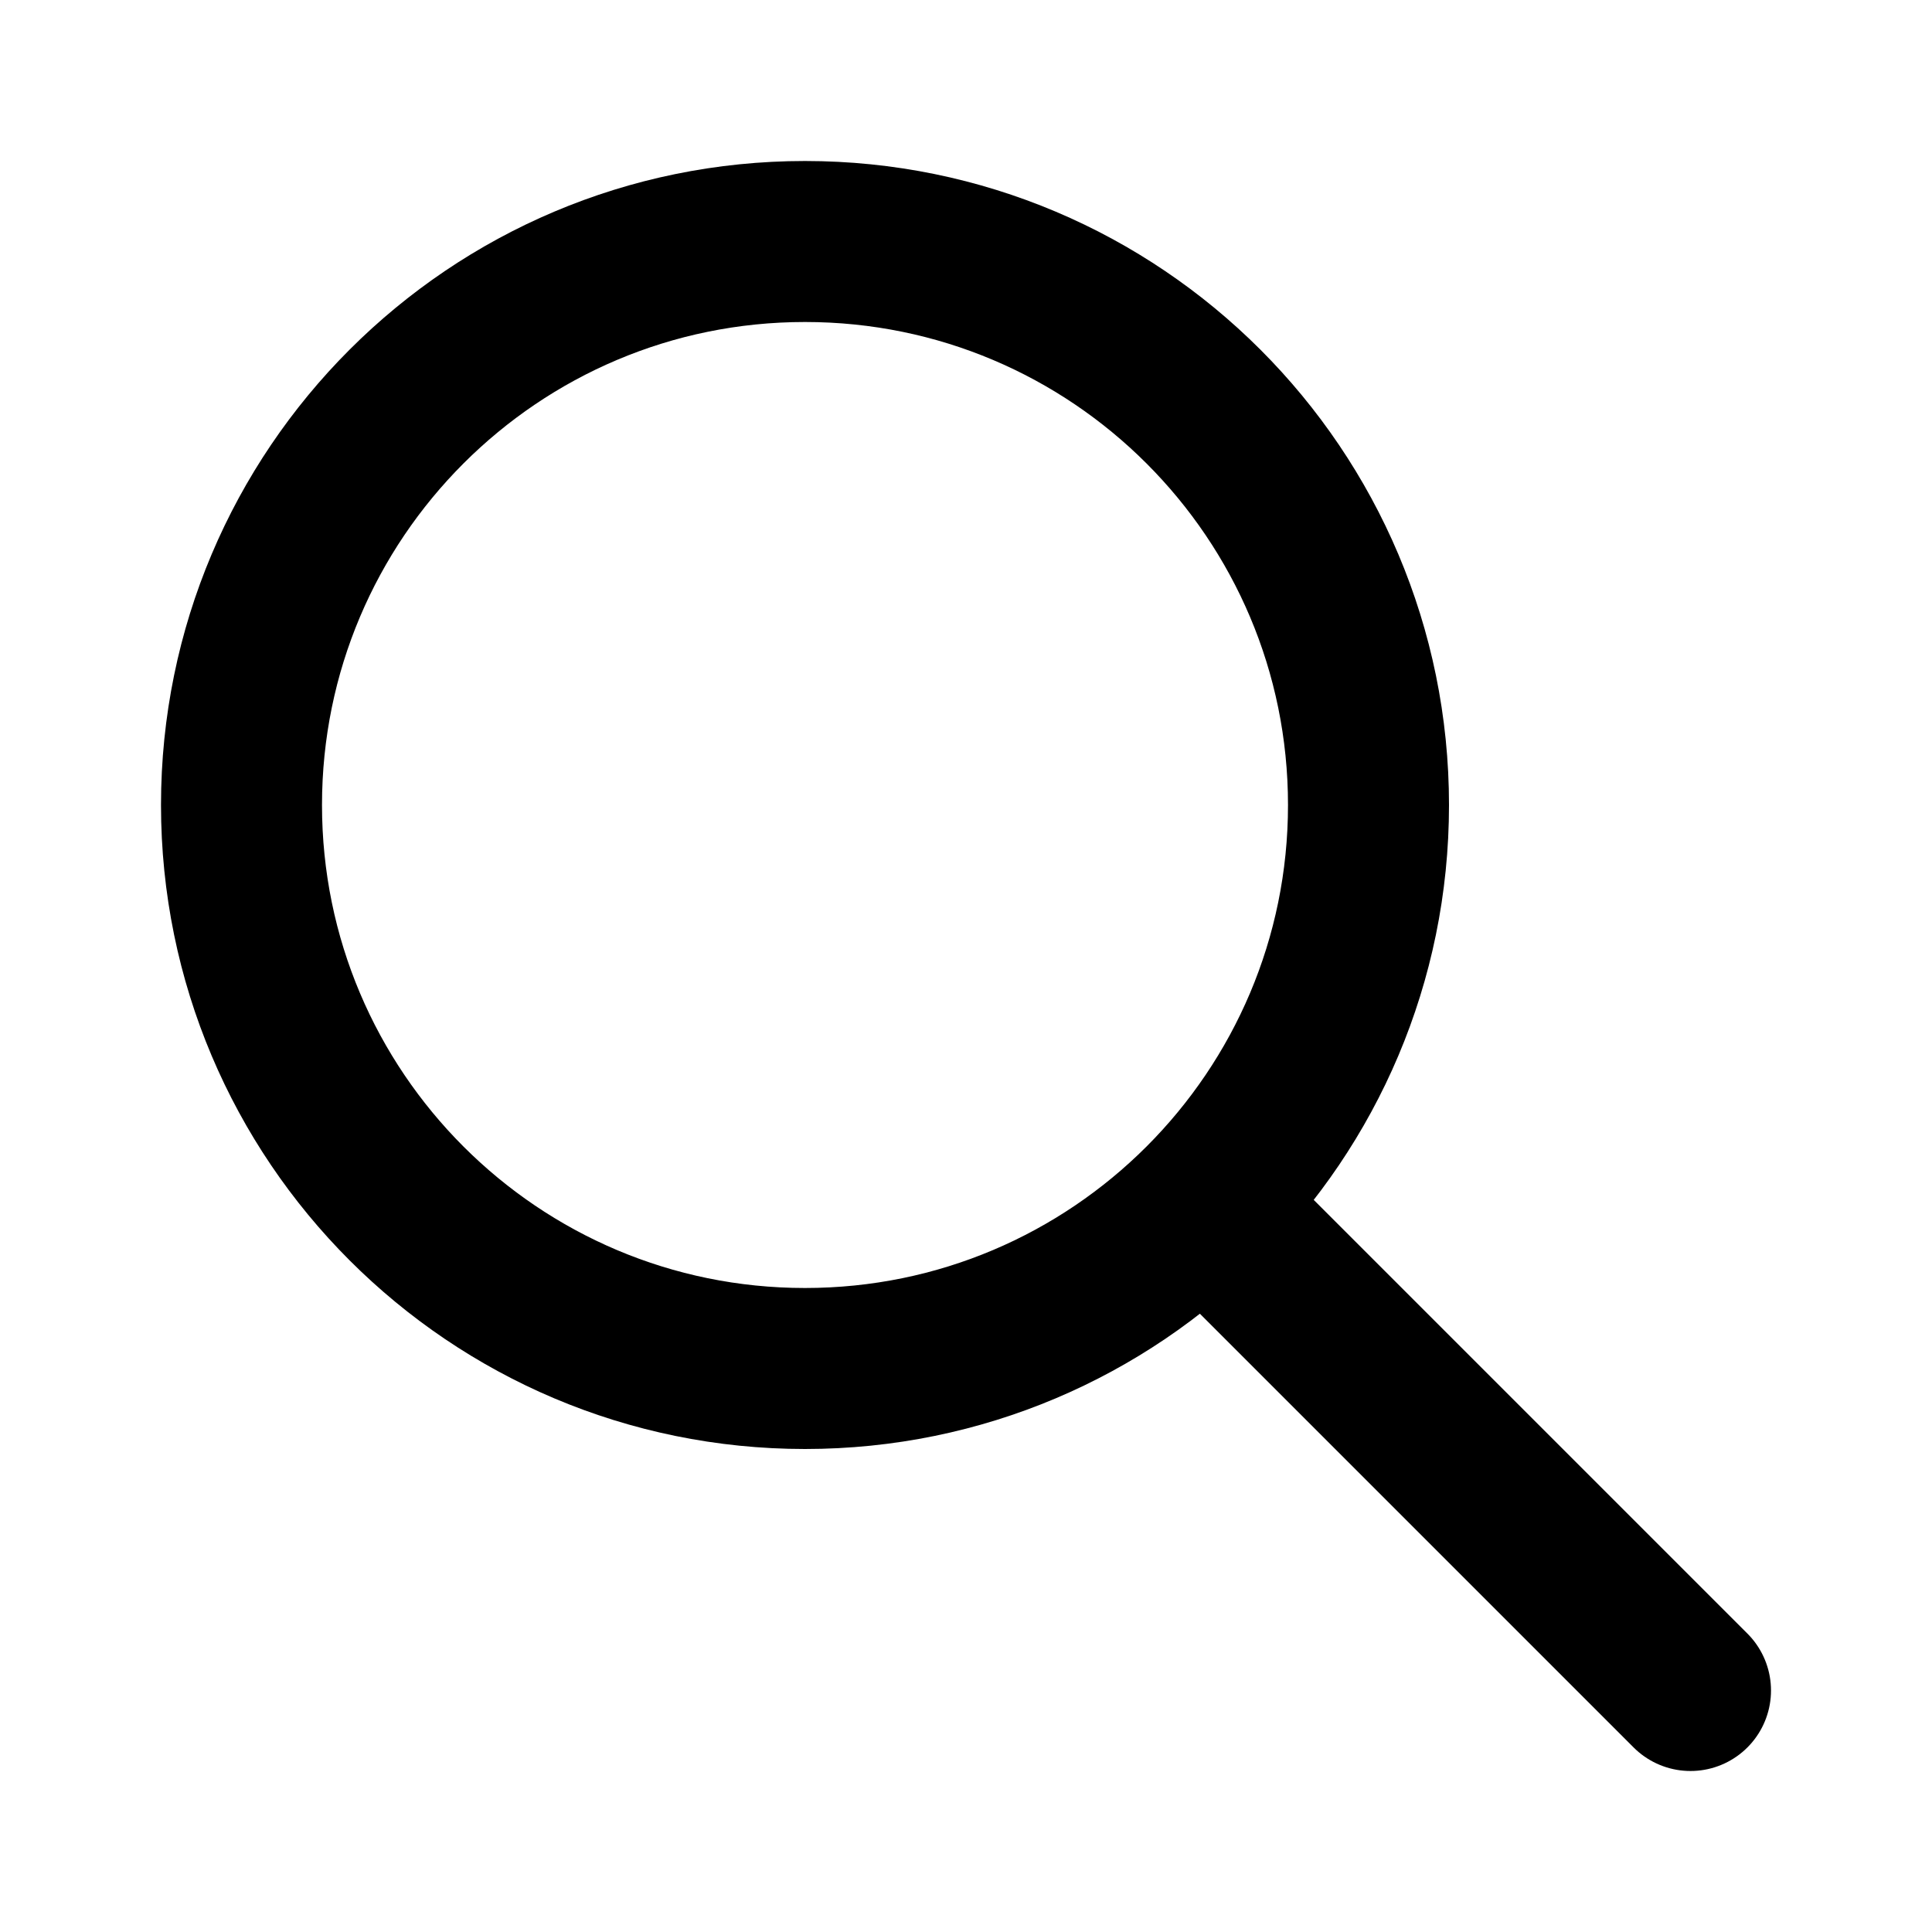
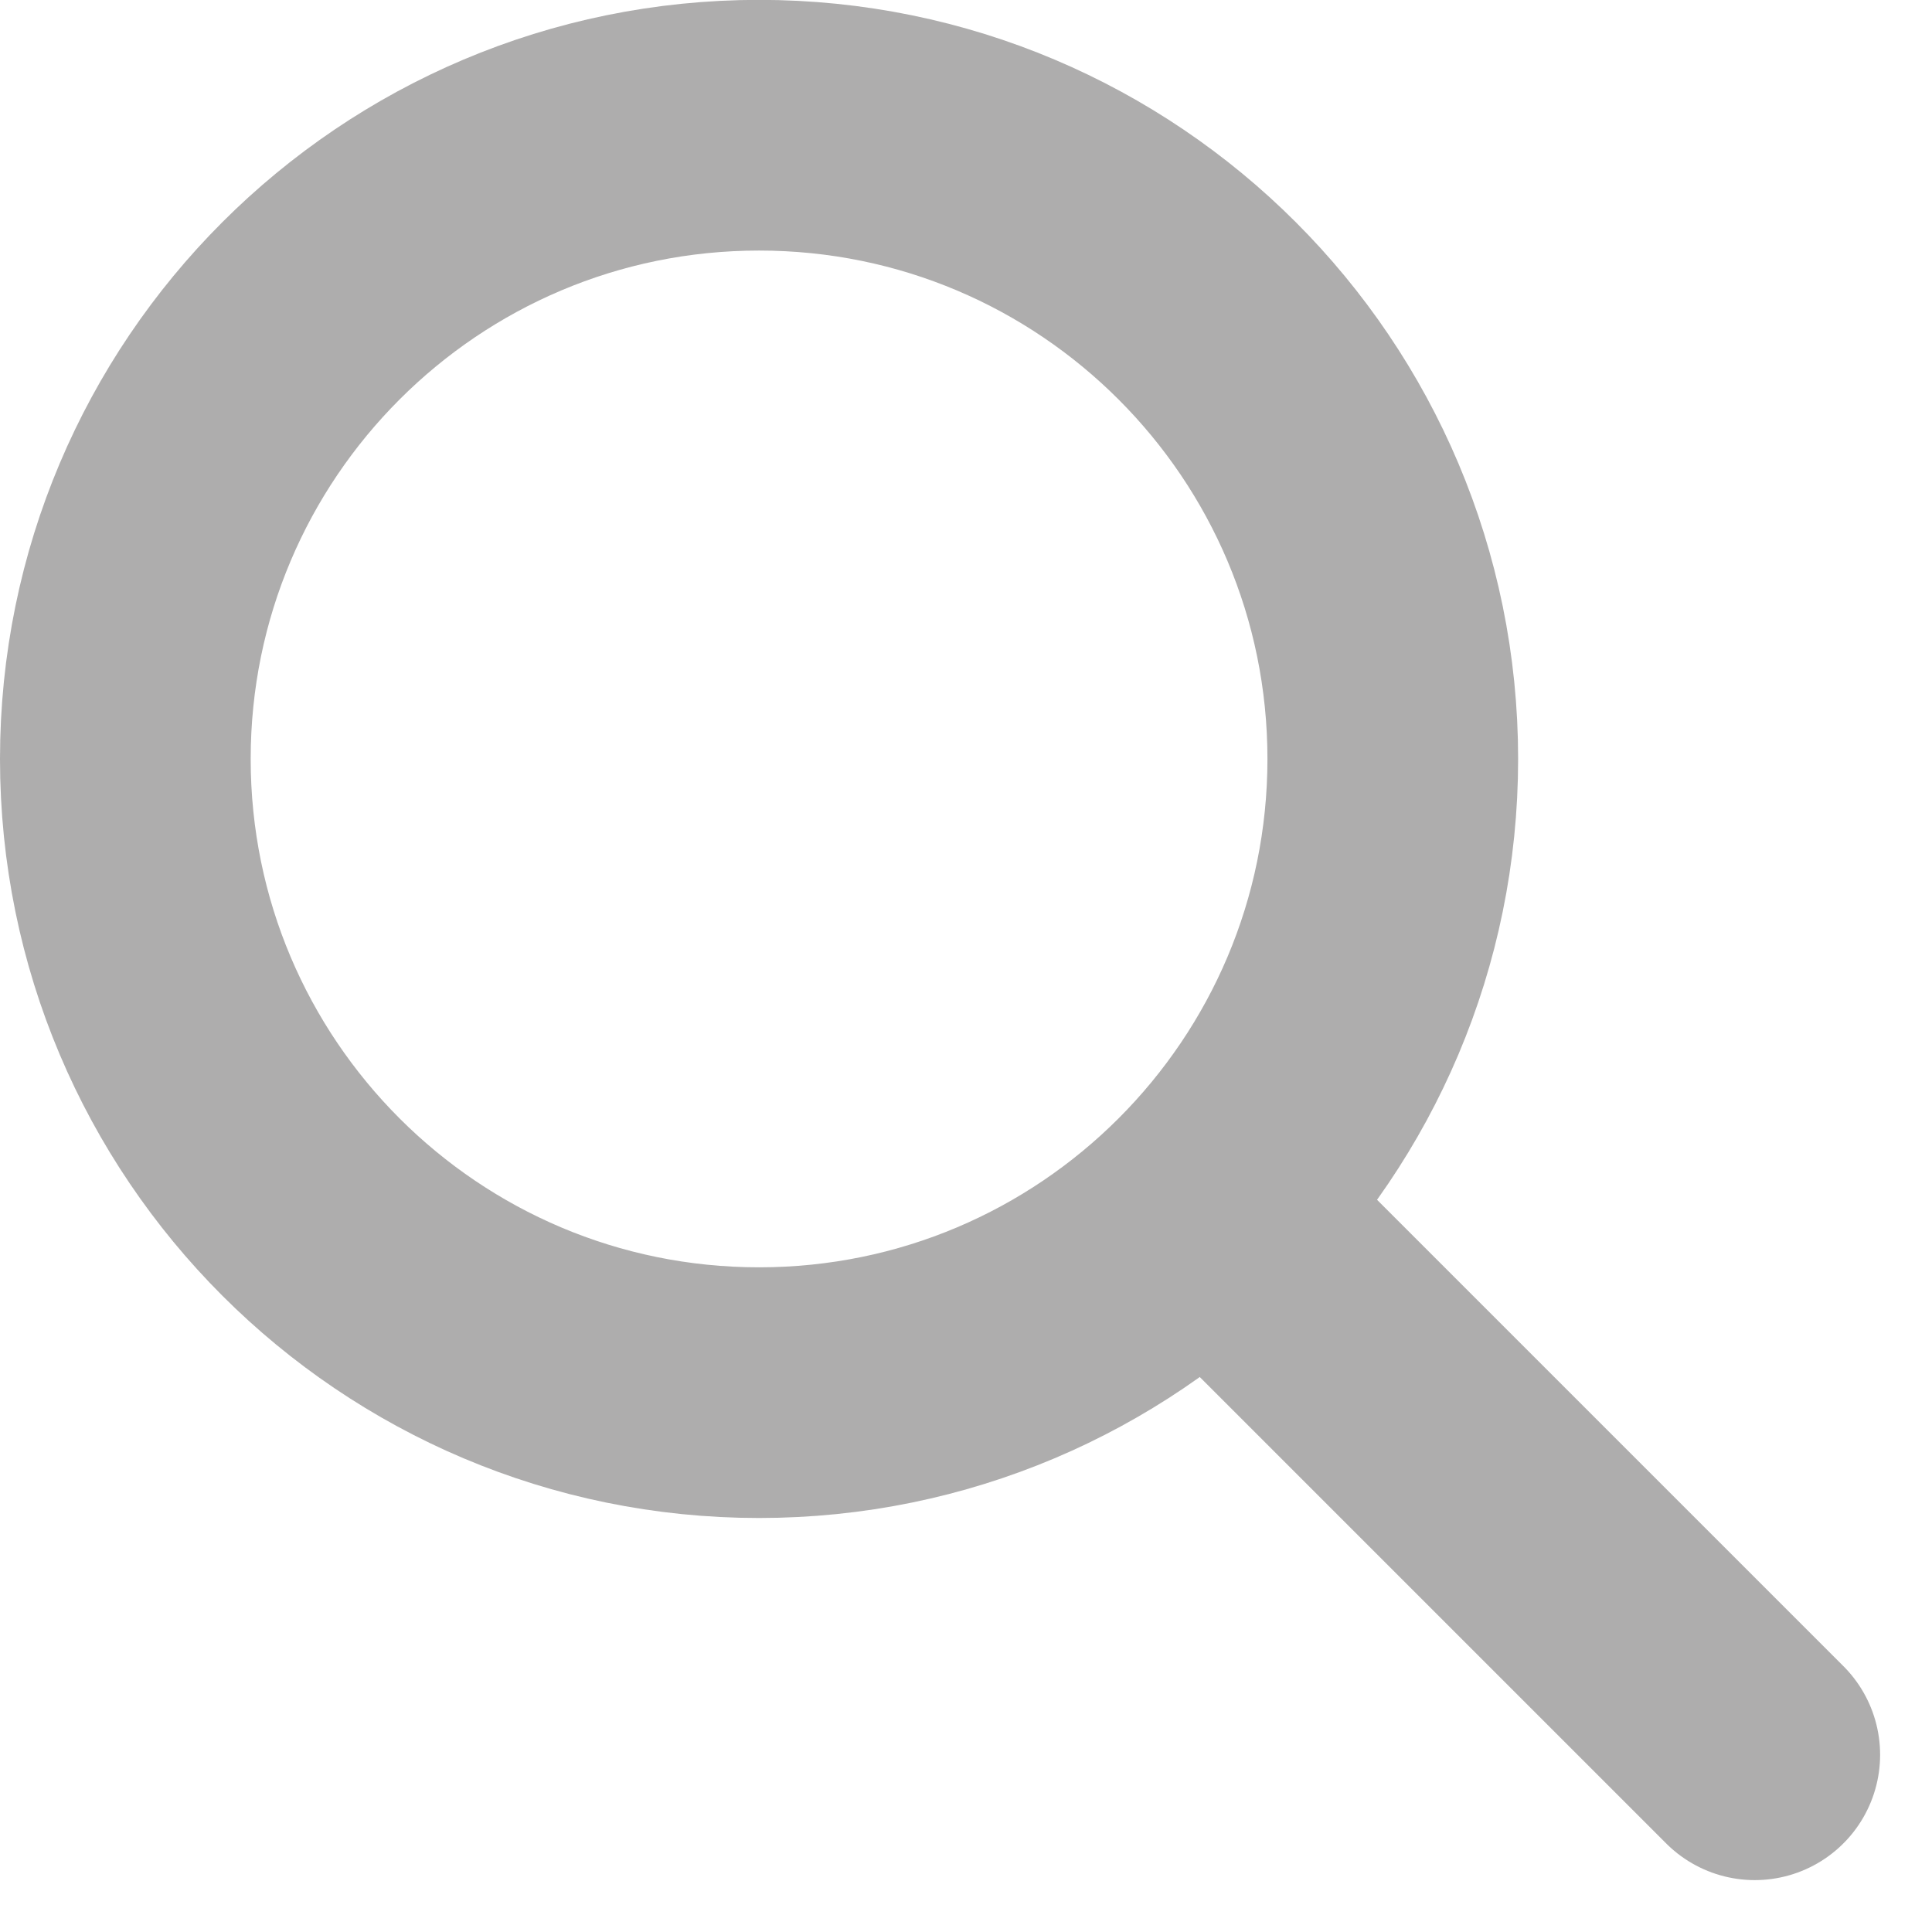
- <svg xmlns="http://www.w3.org/2000/svg" width="800px" height="800px" viewBox="0 0 24 24" fill="none">
-   <g id="Interface / Search_Magnifying_Glass">
-     <path id="Vector" d="M15 15L21 21M10 17C6.134 17 3 13.866 3 10C3 6.134 6.134 3 10 3C13.866 3 17 6.134 17 10C17 13.866 13.866 17 10 17Z" stroke="#000000" stroke-width="2" stroke-linecap="round" stroke-linejoin="round" />
+ <svg xmlns="http://www.w3.org/2000/svg" width="15.414" height="15.414" viewBox="0 0 15.414 15.414">
+   <g id="Interface_Search_Magnifying_Glass" data-name="Interface / Search_Magnifying_Glass" transform="translate(-2 -2)">
+     <path id="Vector" d="M11.667,11.667,16,16M8.056,13.111a5.056,5.056,0,1,1,5.056-5.056A5.056,5.056,0,0,1,8.056,13.111Z" transform="translate(0 0)" fill="none" stroke="#aeadad" stroke-linecap="round" stroke-linejoin="round" stroke-width="2" />
  </g>
</svg>
